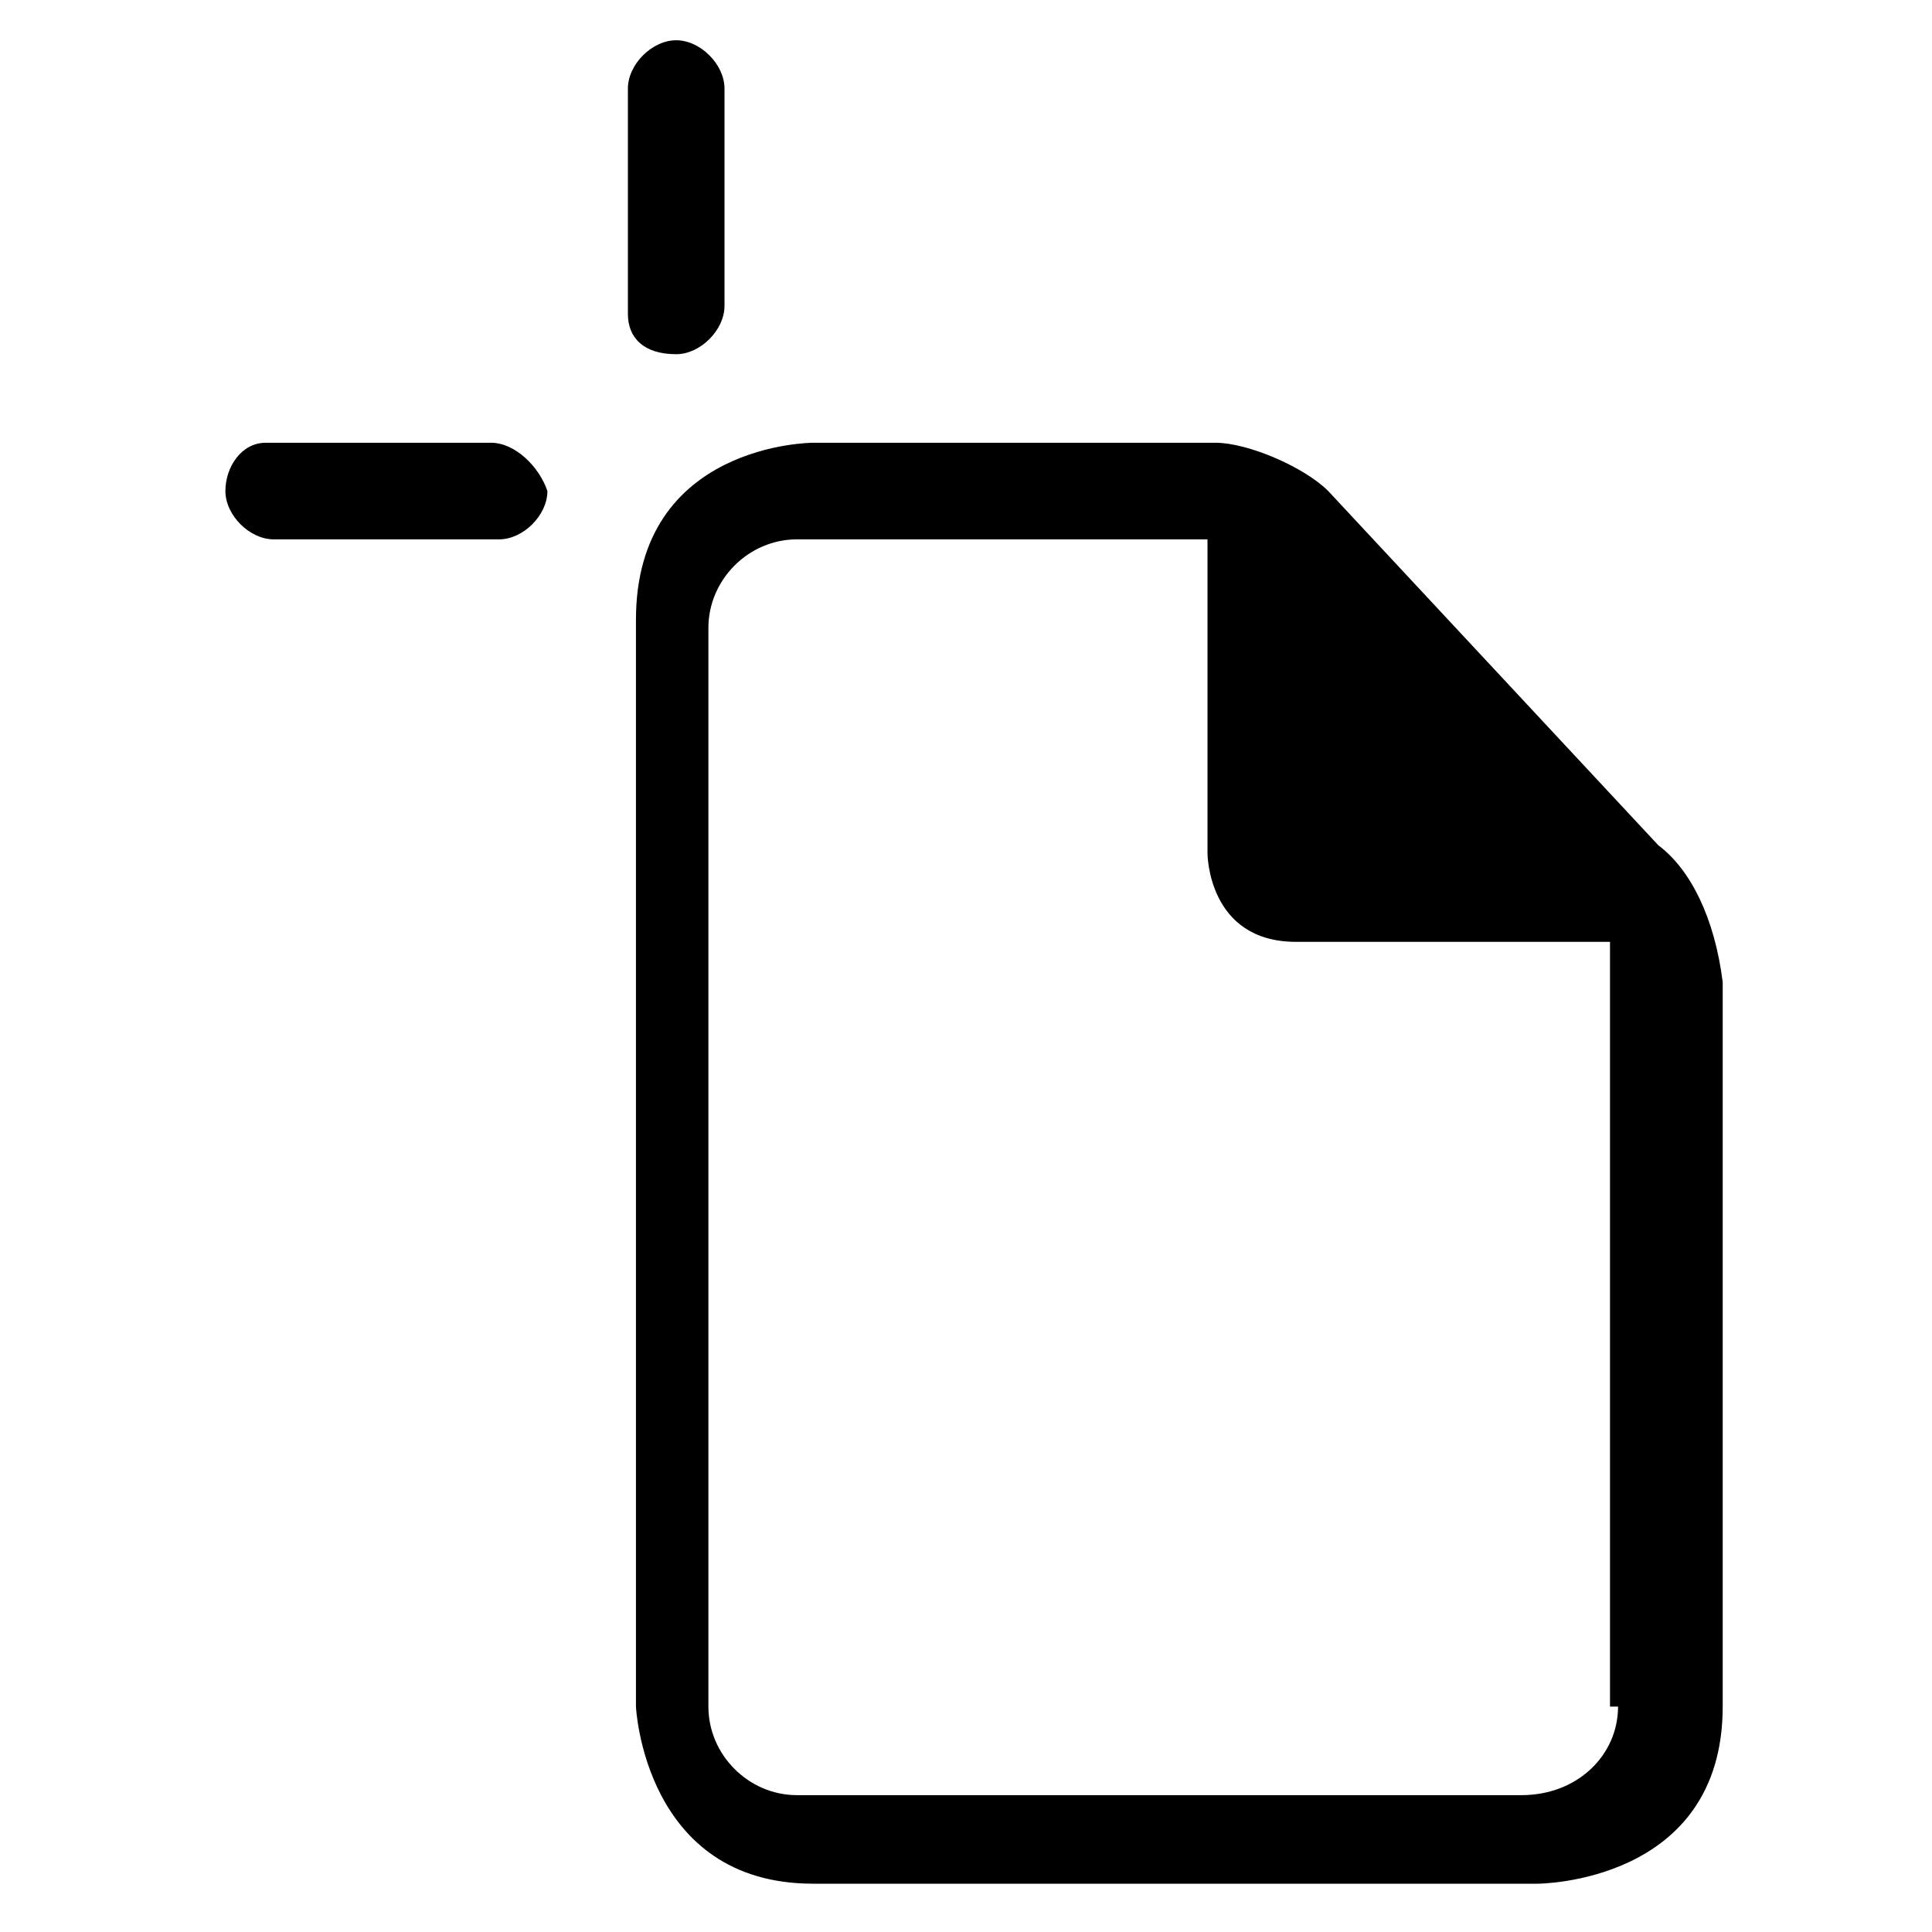
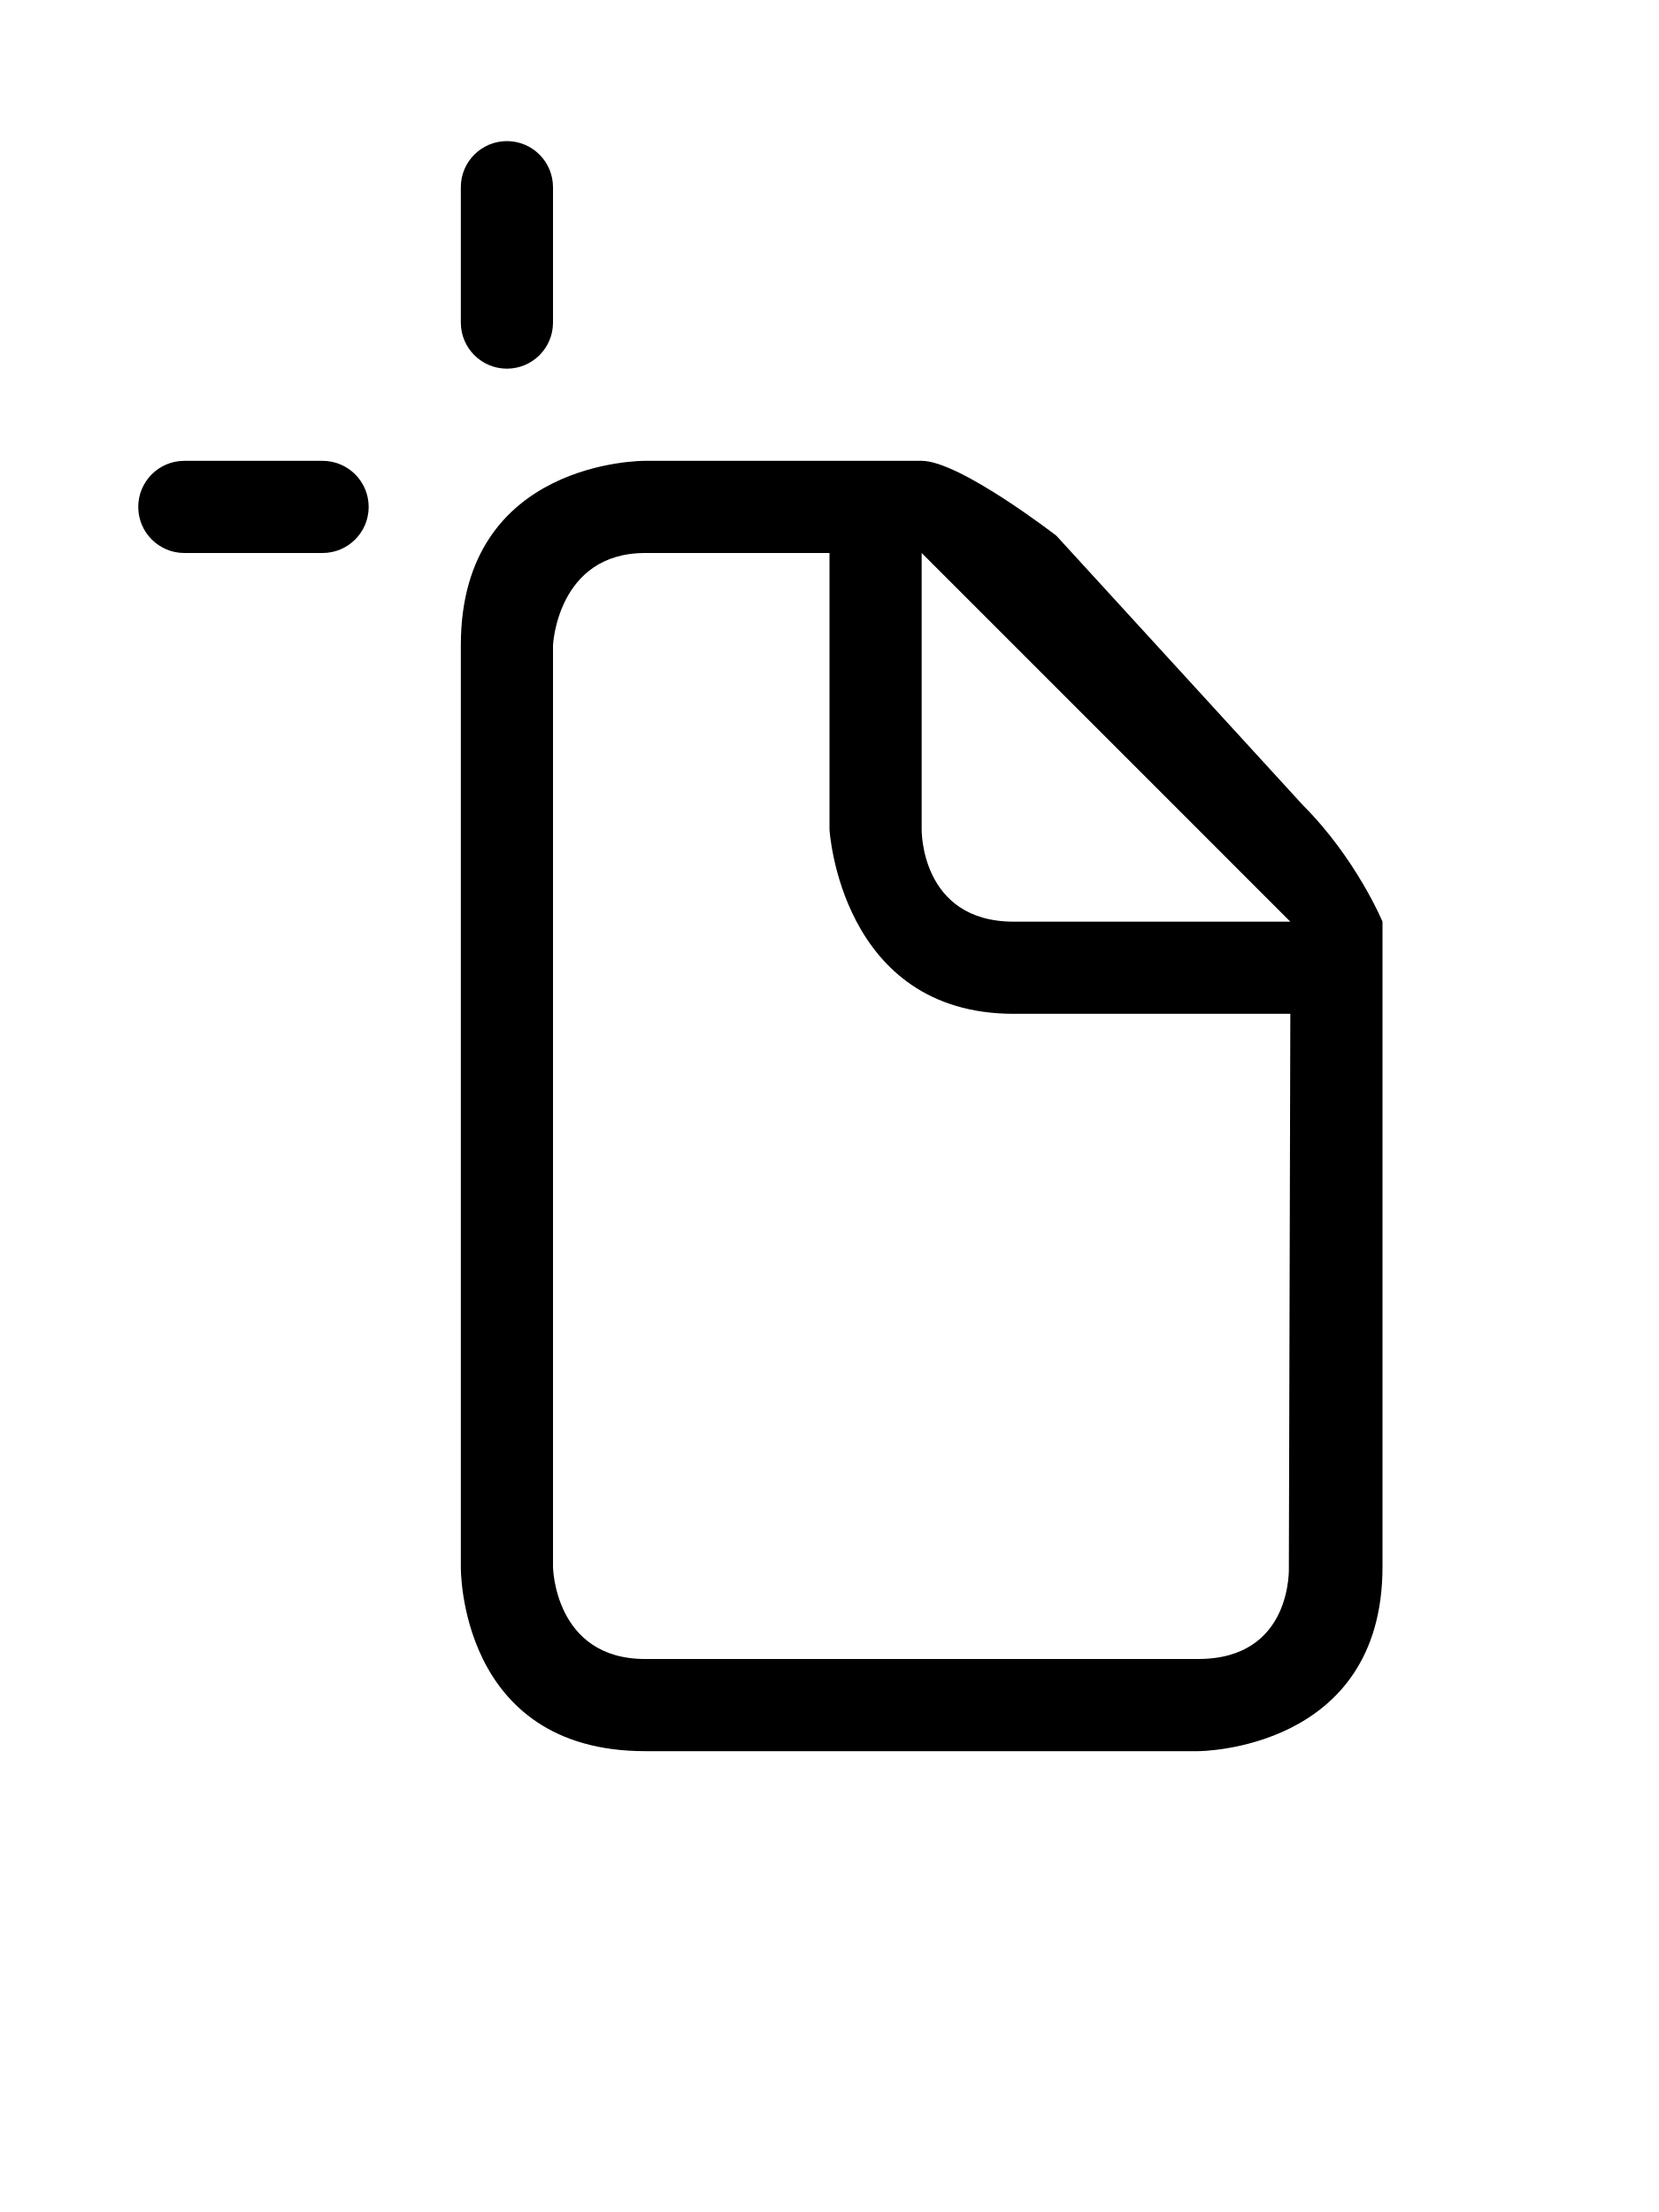
- <svg xmlns="http://www.w3.org/2000/svg" version="1.1" id="layer-artboard" x="0px" y="0px" viewBox="0 0 24 24" style="enable-background:new 0 0 24 24;" xml:space="preserve">
-   <g>
-     <path stroke="none" d="M6.1,5.5H3.3C3,5.5,2.8,5.8,2.8,6.1c0,0.3,0.3,0.6,0.6,0.6h2.8c0.3,0,0.6-0.3,0.6-0.6   C6.7,5.8,6.4,5.5,6.1,5.5z M20.6,10.5l-4.1-4.4c-0.3-0.3-1-0.6-1.4-0.6h-5c0,0-2.2,0-2.2,2.2v13.5c0,0,0.1,2.2,2.2,2.2h9   c0,0,2.3,0,2.3-2.2v-9C21.3,11.4,21,10.8,20.6,10.5z M20.1,21.2c0,0.6-0.5,1.1-1.2,1.1h-9c-0.6,0-1.1-0.5-1.1-1.1V7.8   c0-0.6,0.5-1.1,1.1-1.1l5.1,0v3.9c0,0,0,1.1,1.1,1.1c1.1,0,3.9,0,3.9,0V21.2z M8.4,4.4c0.3,0,0.6-0.3,0.6-0.6V1.1   c0-0.3-0.3-0.6-0.6-0.6S7.8,0.8,7.8,1.1v2.8C7.8,4.2,8,4.4,8.4,4.4z" />
-   </g>
+ <svg xmlns="http://www.w3.org/2000/svg" id="layer-artboard" preserveAspectRatio="xMidYMid" width="100%" height="100%" viewBox="0 0 18 24">
+   <path d="M13.000,19.000 L7.747,19.000 C7.728,19.000 7.532,19.000 7.000,19.000 C4.971,19.000 5.000,17.000 5.000,17.000 L5.000,7.000 C5.000,4.980 7.000,5.000 7.000,5.000 L10.000,5.000 C10.412,5.000 11.462,5.813 11.462,5.813 L14.139,8.739 C14.715,9.315 15.000,10.000 15.000,10.000 L15.000,17.000 C15.000,19.000 13.000,19.000 13.000,19.000 ZM10.000,6.000 L10.000,9.000 C10.000,9.000 9.984,10.000 11.000,10.000 C12.016,10.000 14.000,10.000 14.000,10.000 L10.000,6.000 ZM11.000,11.000 C9.116,11.000 9.000,9.000 9.000,9.000 L9.000,6.000 L7.000,6.000 C6.046,6.000 6.000,7.000 6.000,7.000 L6.000,17.000 C6.000,17.000 6.013,18.000 7.000,18.000 L13.000,18.000 C14.032,18.000 13.984,17.000 13.984,17.000 L14.000,11.000 C14.000,11.000 12.884,11.000 11.000,11.000 ZM5.500,4.000 C5.224,4.000 5.000,3.776 5.000,3.500 L5.000,2.031 C5.000,1.755 5.224,1.531 5.500,1.531 C5.776,1.531 6.000,1.755 6.000,2.031 L6.000,3.500 C6.000,3.776 5.776,4.000 5.500,4.000 ZM3.500,6.000 L2.000,6.000 C1.724,6.000 1.500,5.776 1.500,5.500 C1.500,5.224 1.724,5.000 2.000,5.000 L3.500,5.000 C3.776,5.000 4.000,5.224 4.000,5.500 C4.000,5.776 3.776,6.000 3.500,6.000 Z" />
</svg>
